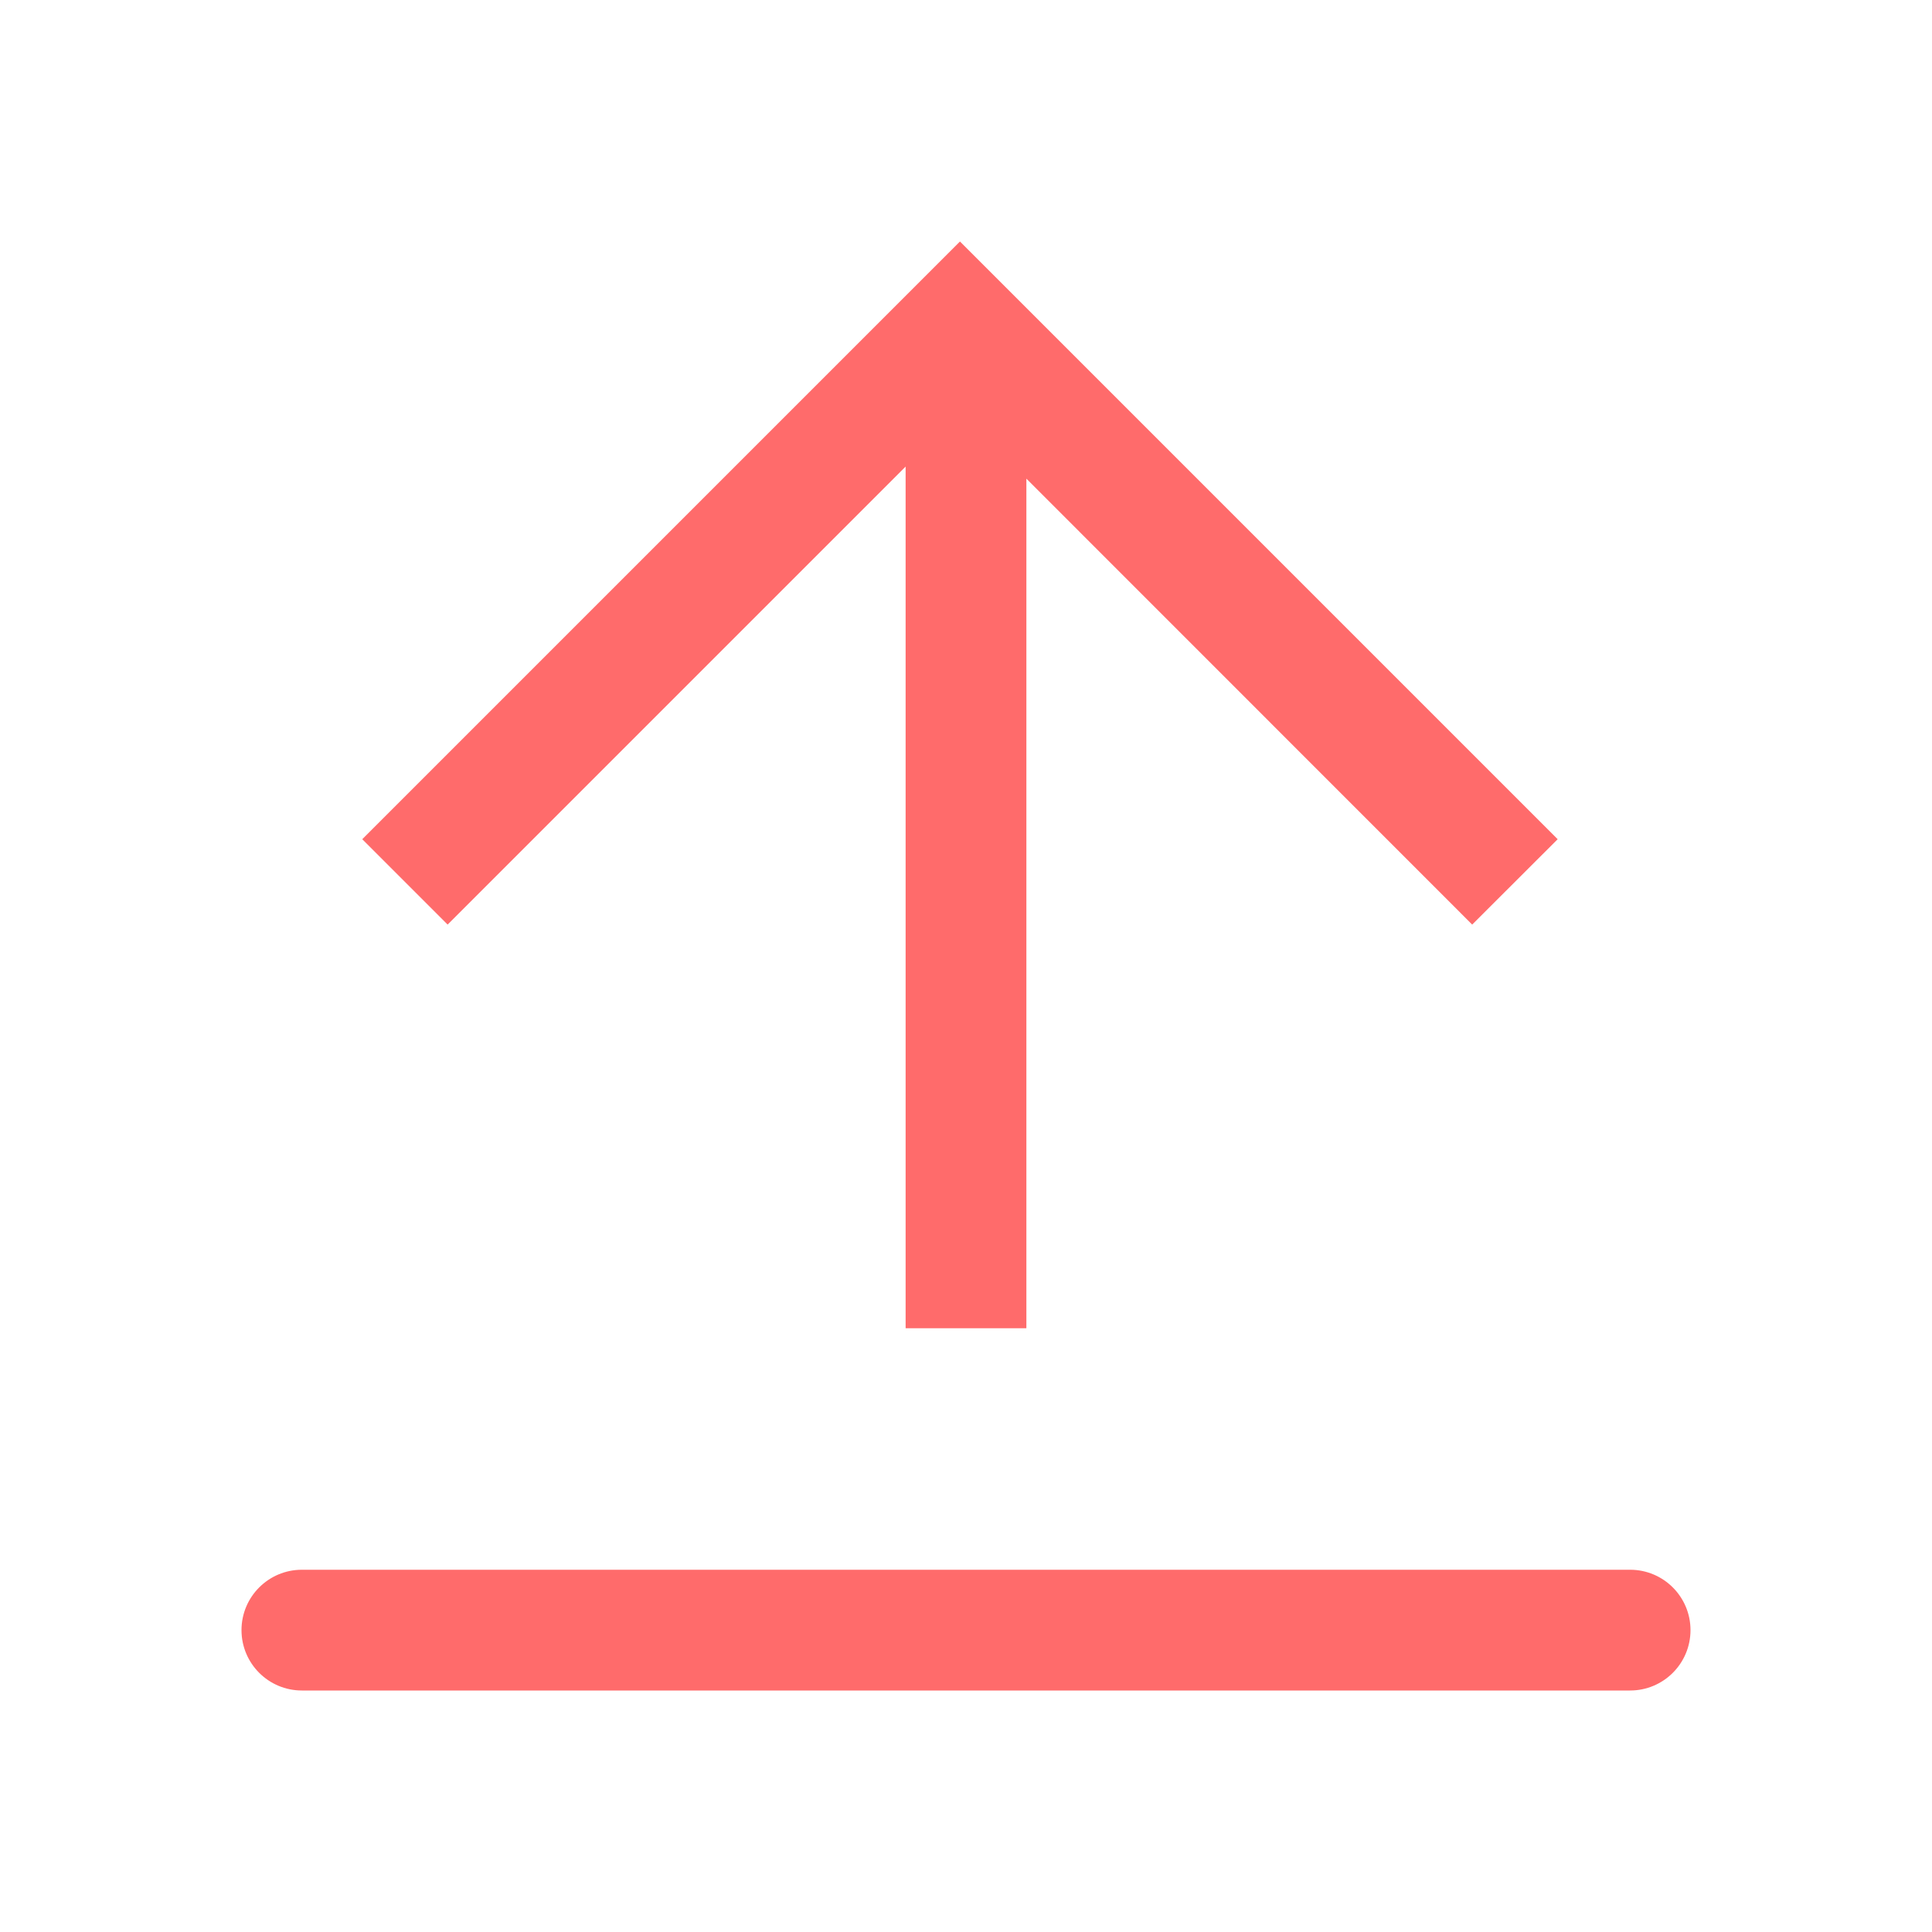
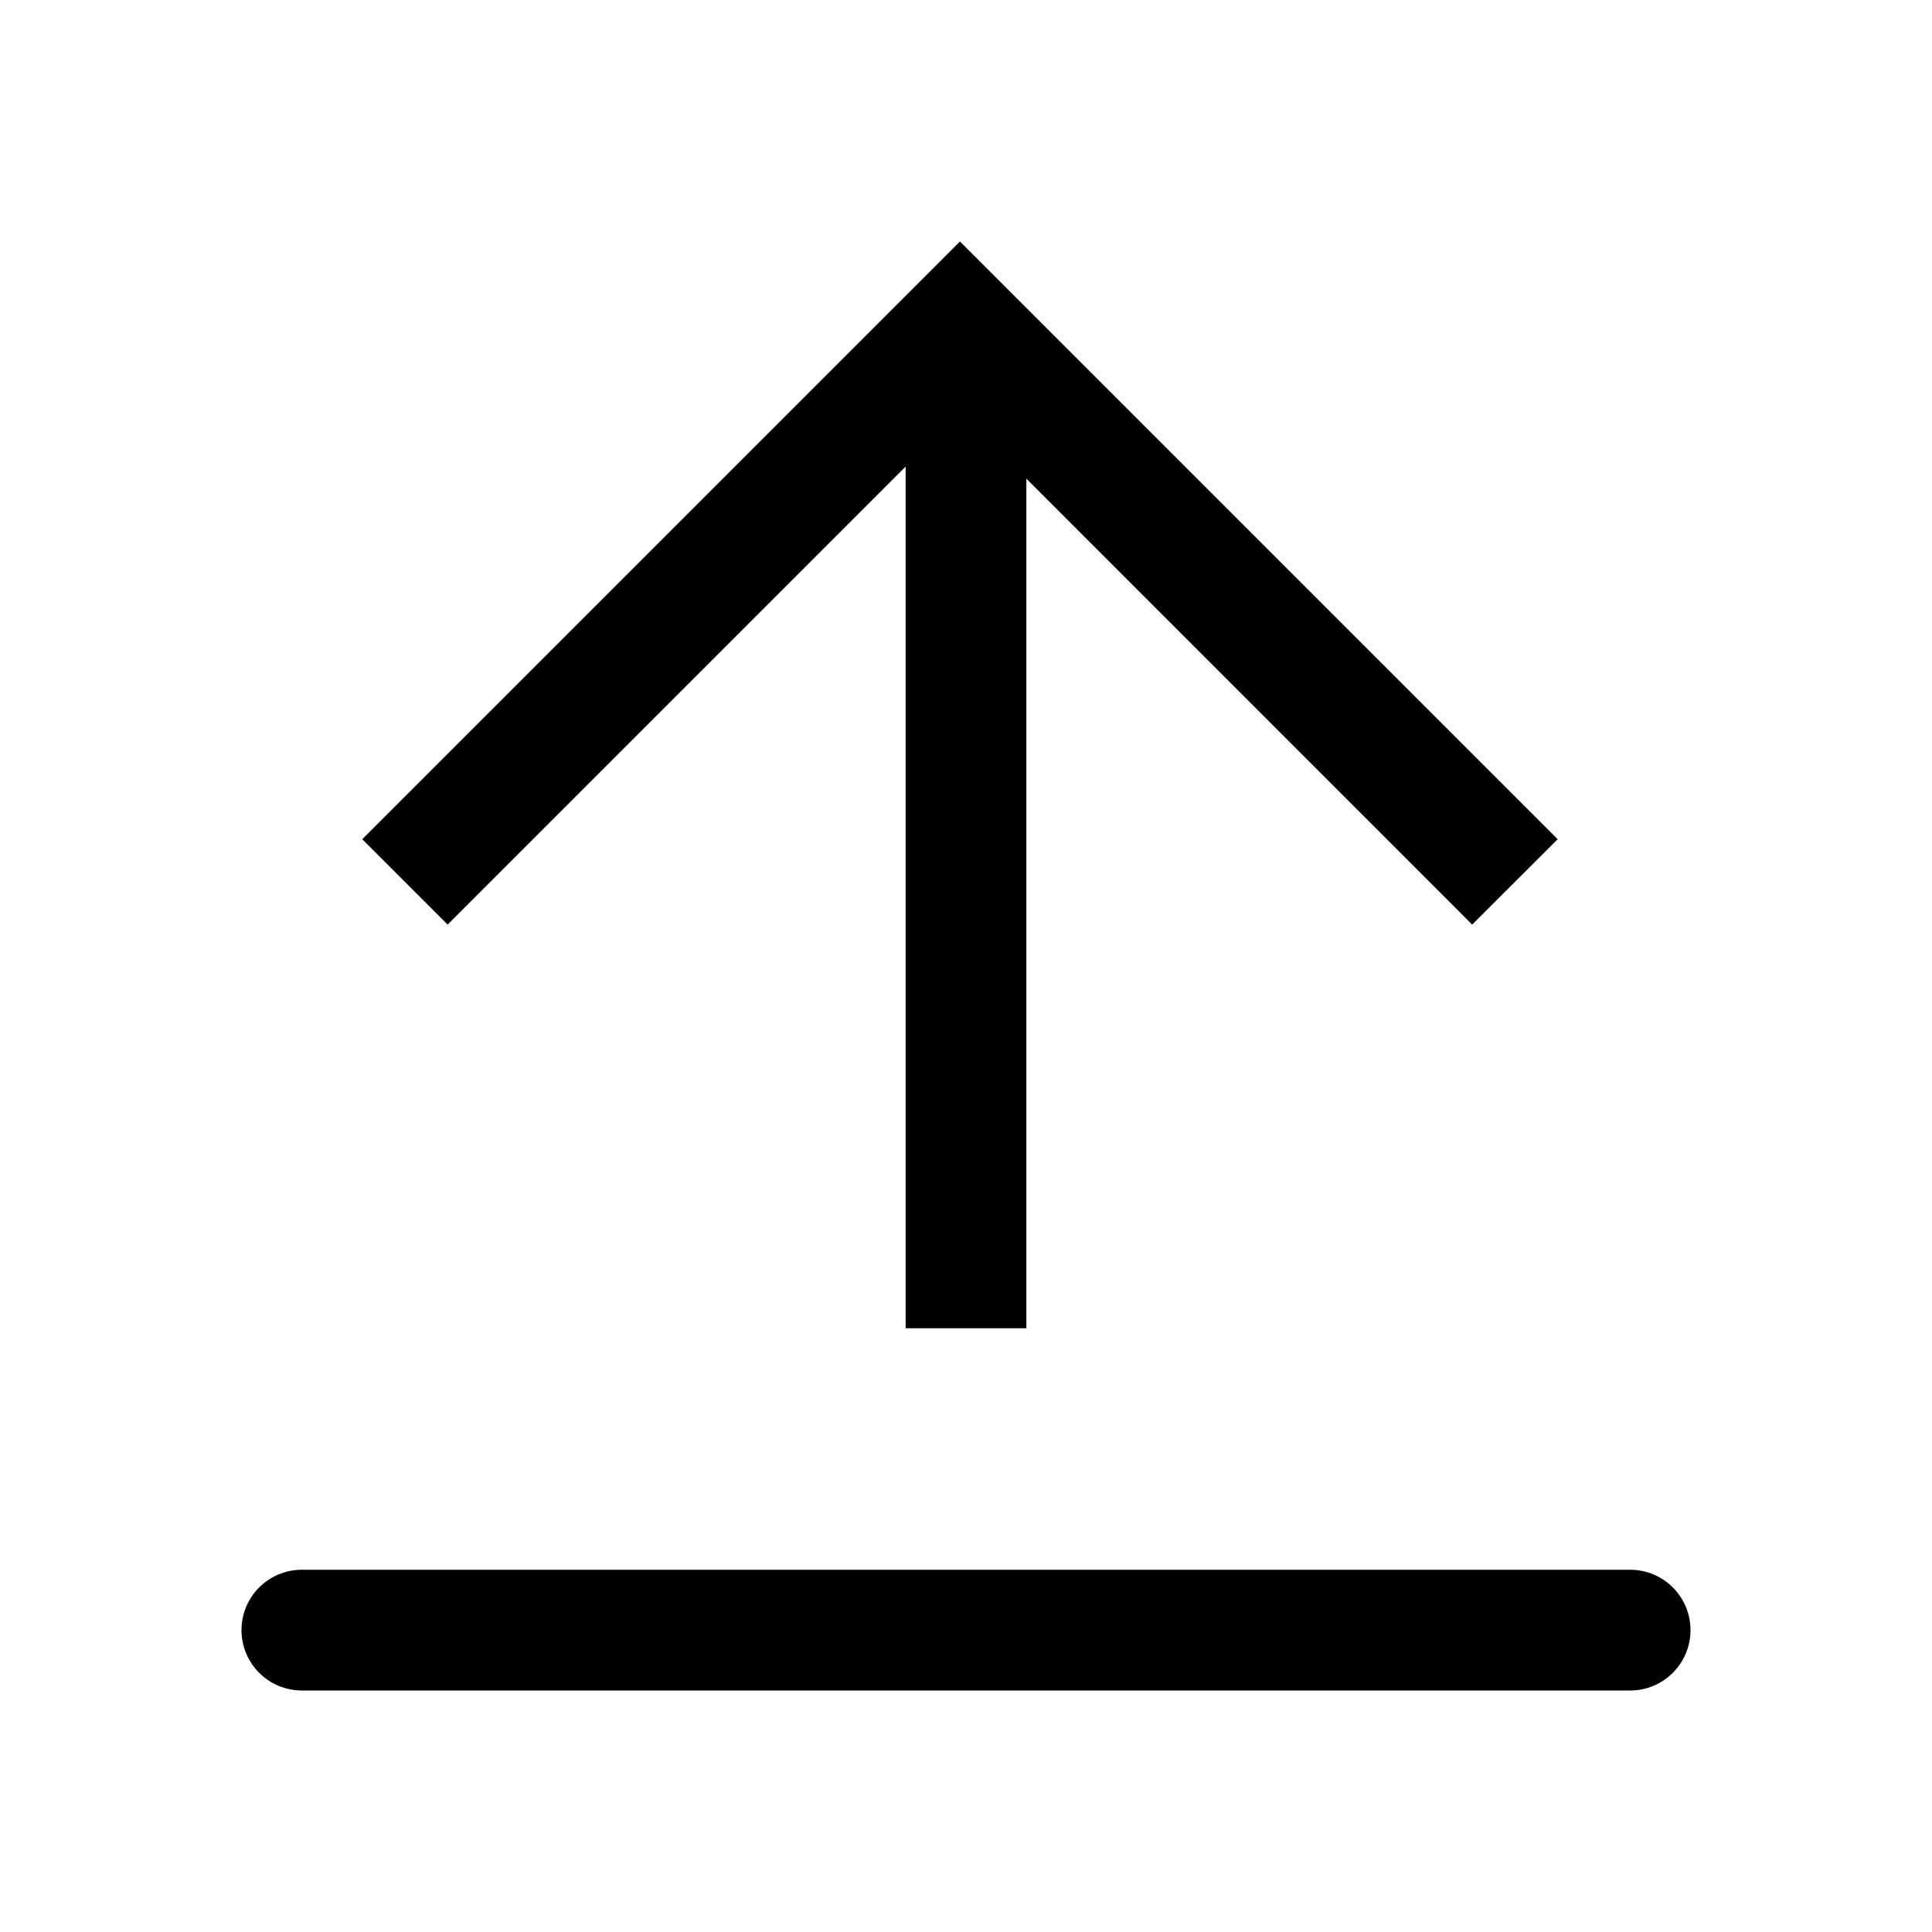
<svg xmlns="http://www.w3.org/2000/svg" viewBox="0 0 1024 1024">
-   <path fill="#ff6b6b" d="M160 832h704a32 32 0 1 1 0 64H160a32 32 0 1 1 0-64m384-578.304V704h-64V247.296L237.248 490.048 192 444.8 508.8 128l316.8 316.8-45.312 45.248z" />
+   <path fill="#000000" d="M160 832h704a32 32 0 1 1 0 64H160a32 32 0 1 1 0-64m384-578.304V704h-64V247.296L237.248 490.048 192 444.8 508.8 128l316.8 316.8-45.312 45.248z" />
</svg>
